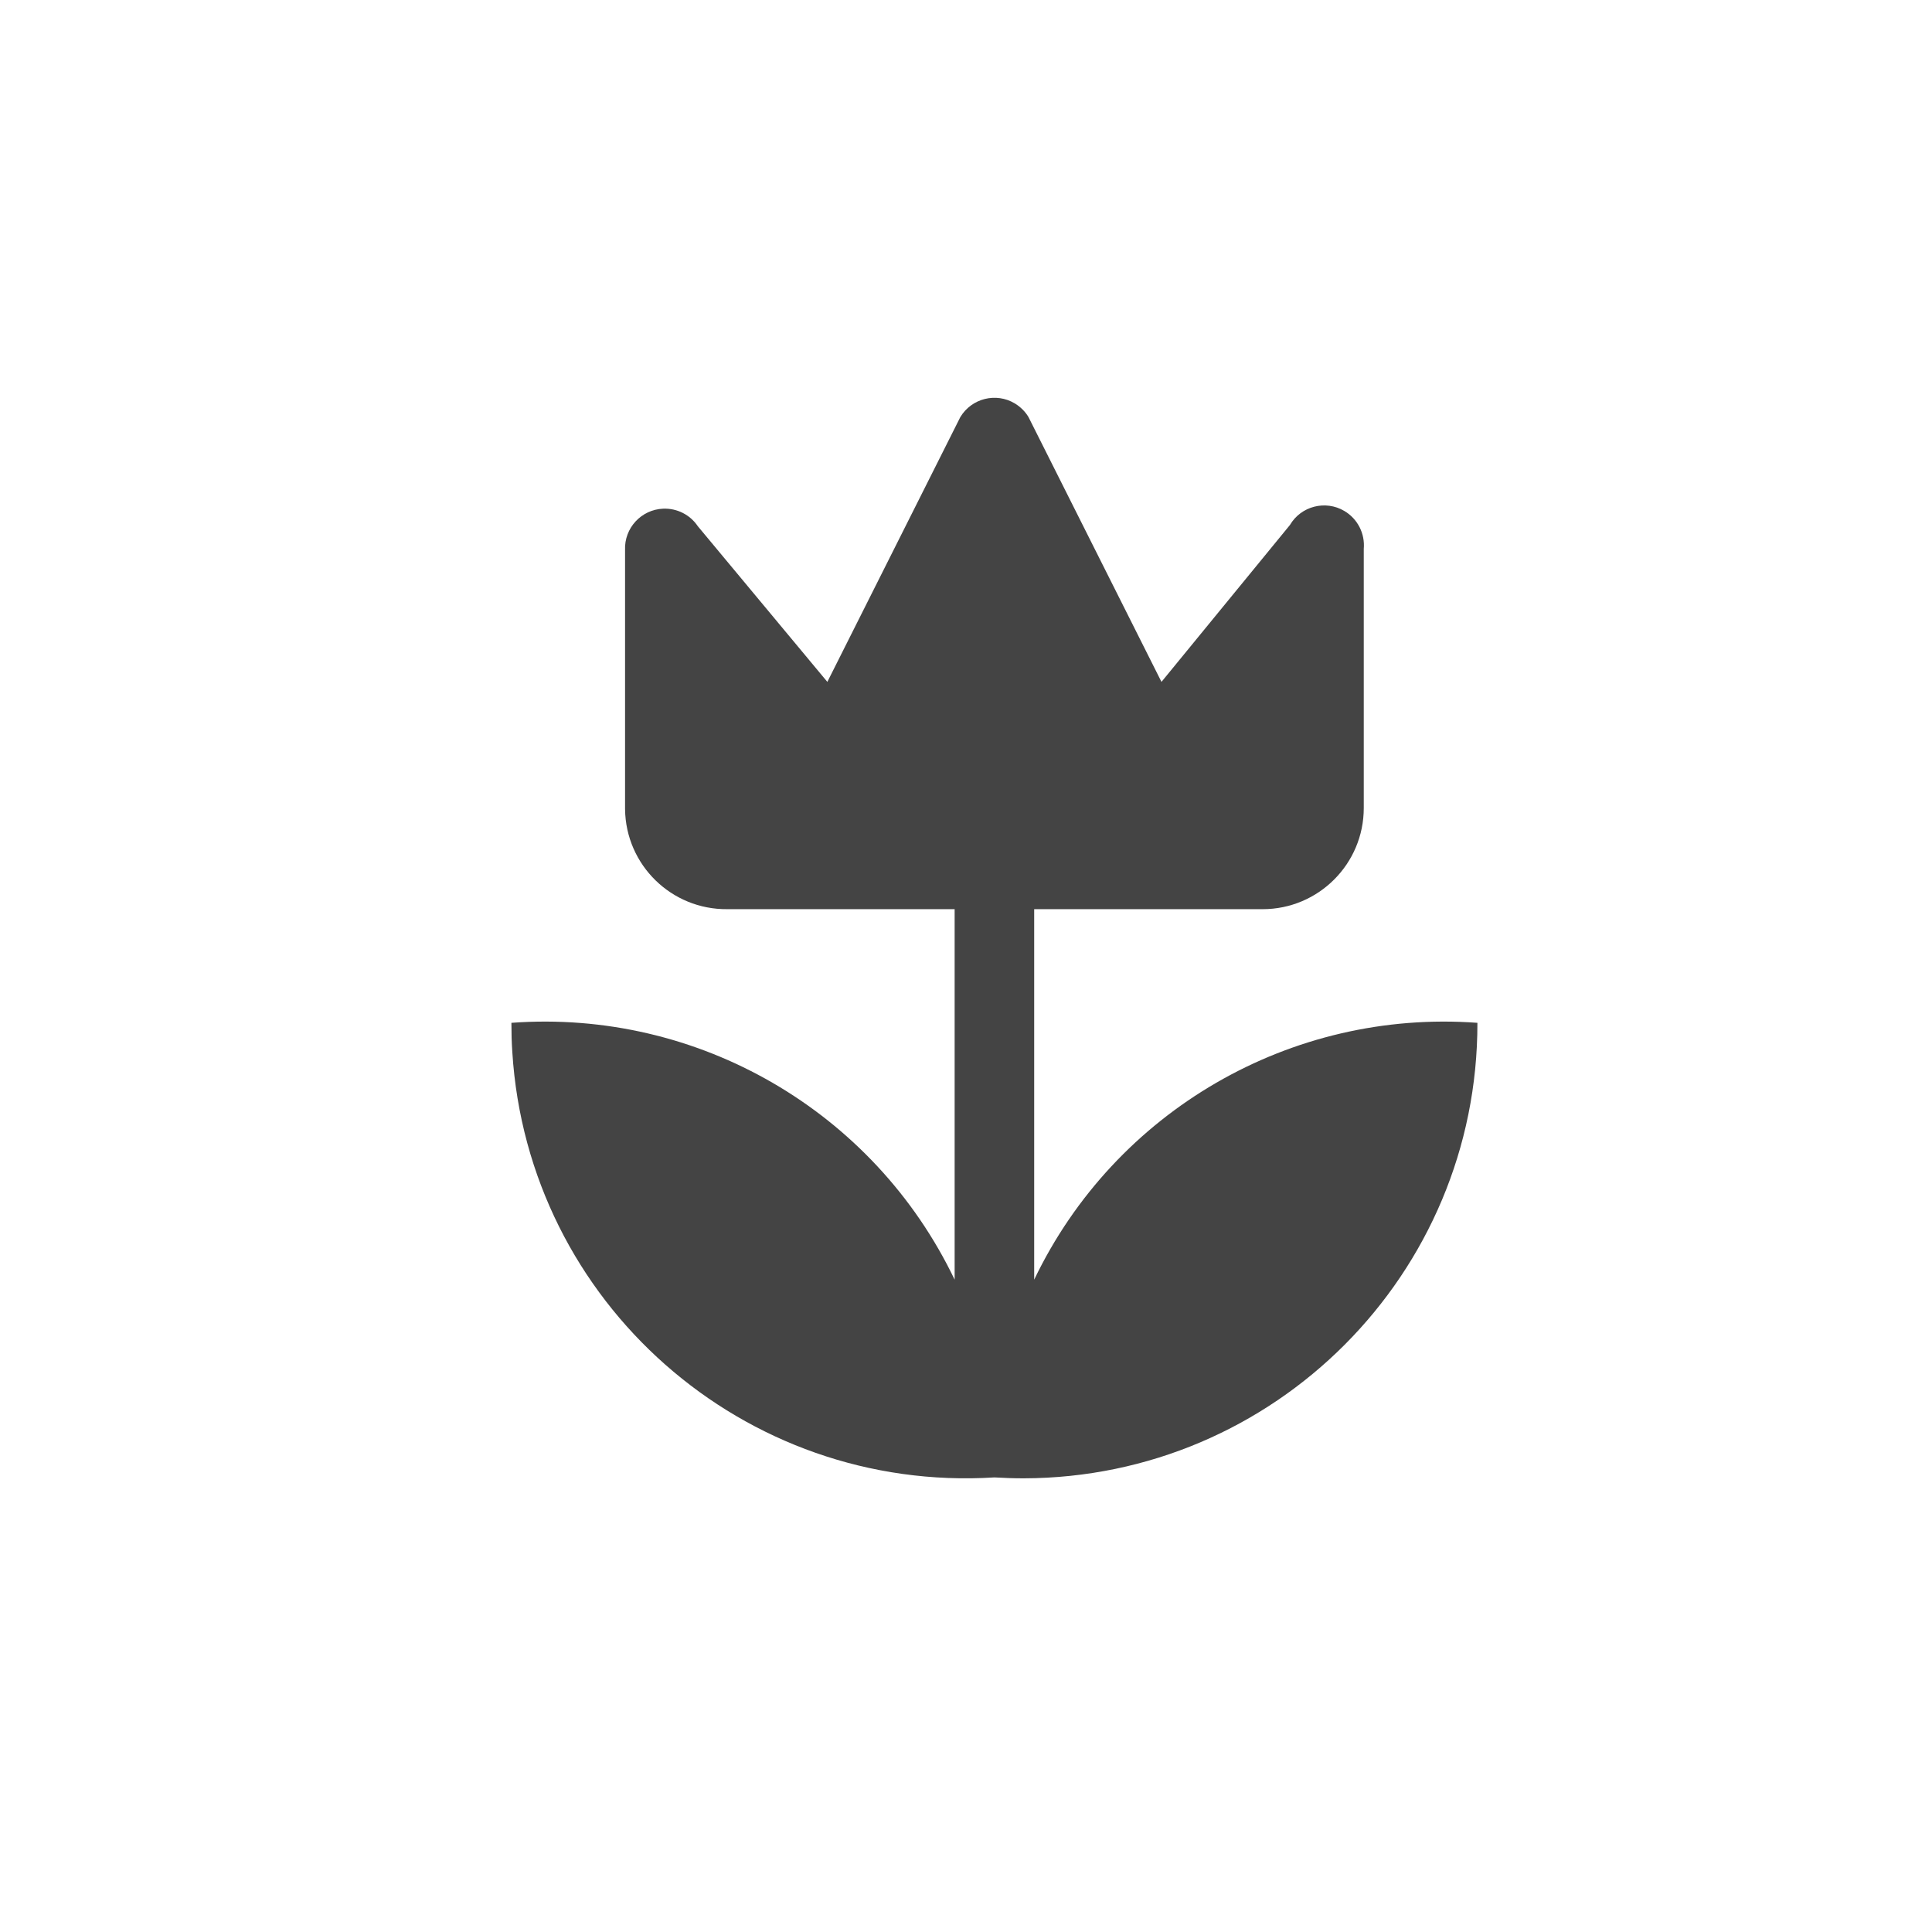
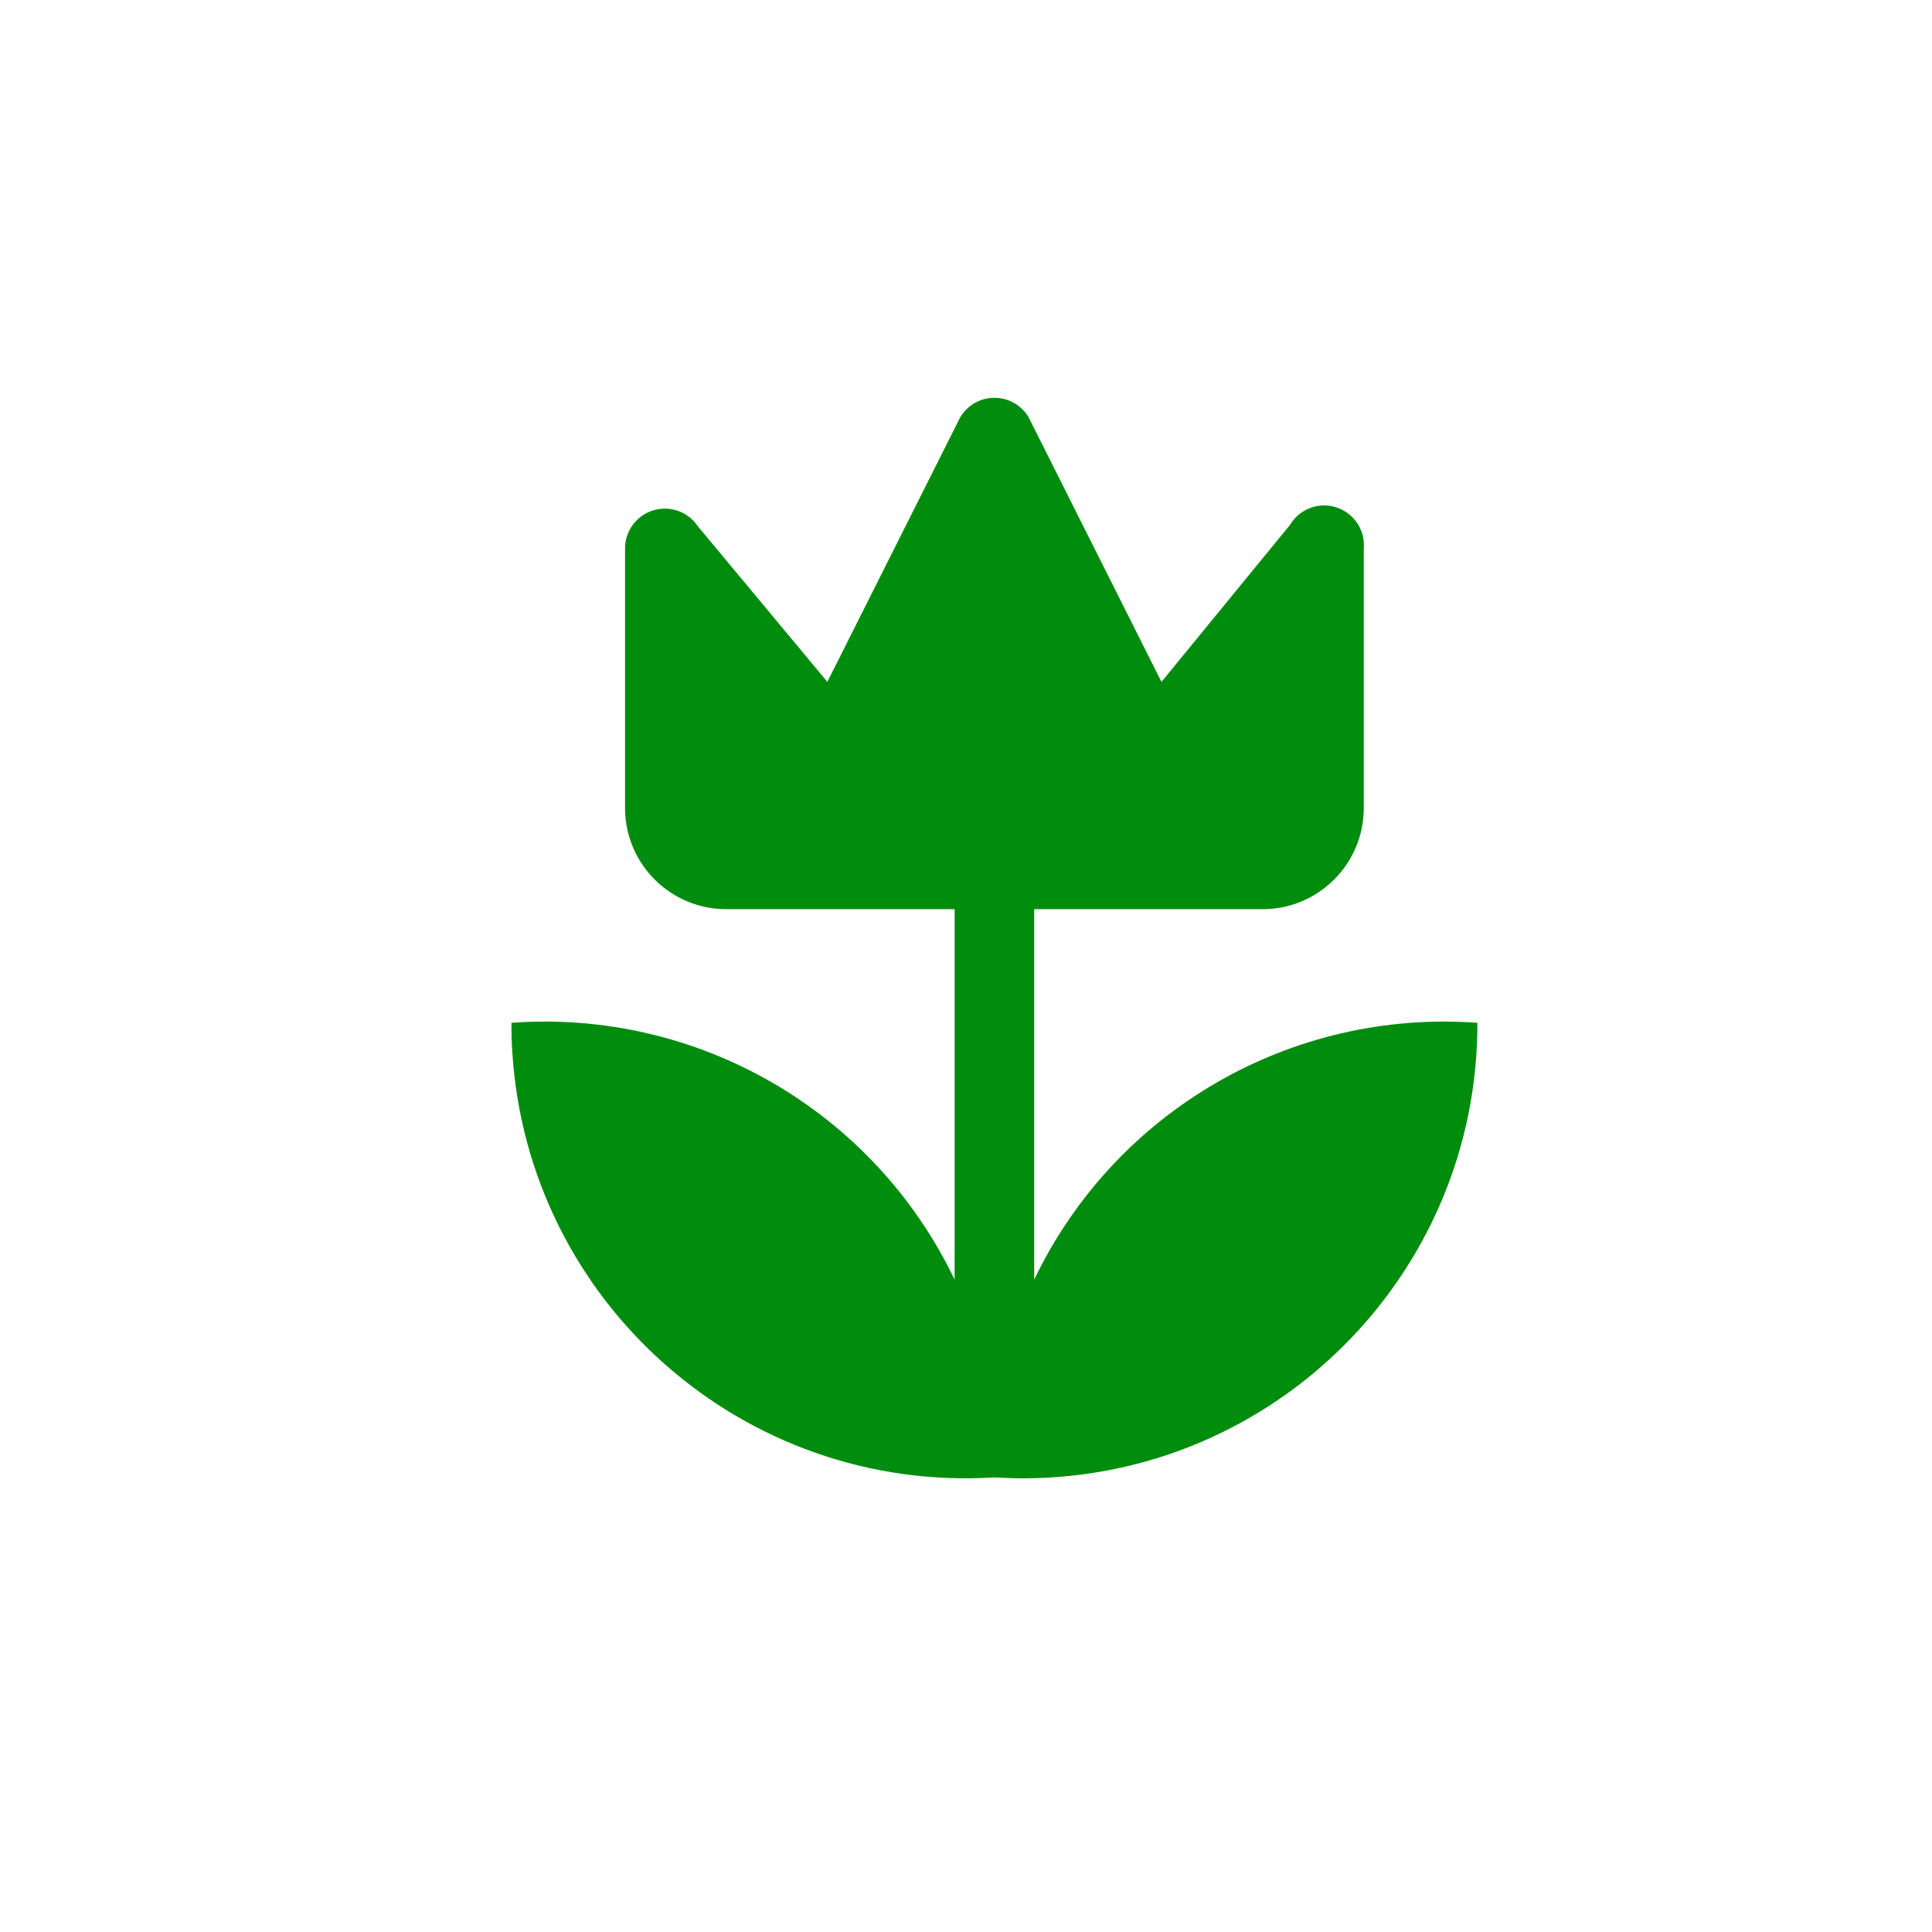
<svg xmlns="http://www.w3.org/2000/svg" viewBox="0 0 17 17" height="17" width="17">
  <rect fill="none" x="0" y="0" width="17" height="17" />
-   <path fill="rgba(255,255,255,0.25)" transform="translate(3 3)" d="M10,6c0.004,2.209-1.783,4.003-3.992,4.008C5.922,10.008,5.836,10.005,5.75,10  c-2.205,0.138-4.104-1.537-4.242-3.742C1.502,6.172,1.5,6.086,1.5,6c1.641-0.121,3.189,0.776,3.9,2.26V5h-2  C2.909,5.005,2.506,4.612,2.5,4.12C2.5,4.117,2.5,4.113,2.5,4.11V1.84C2.492,1.647,2.642,1.484,2.835,1.476  C2.957,1.471,3.072,1.529,3.14,1.63L4.28,3l1.17-2.33c0.1-0.166,0.315-0.219,0.48-0.12  C5.979,0.58,6.021,0.621,6.05,0.67L7.22,3l1.13-1.38c0.098-0.167,0.313-0.222,0.479-0.124  C8.946,1.565,9.012,1.695,9,1.83v2.28C9,4.601,8.602,5,8.11,5C8.107,5,8.103,5,8.1,5h-2v3.26  C6.811,6.776,8.359,5.879,10,6z" style="stroke-linejoin:round;stroke-miterlimit:4px;" stroke="rgba(255,255,255,0.25)" stroke-width="2" />
-   <path fill="#444444" transform="translate(3 3)" d="M10,6c0.004,2.209-1.783,4.003-3.992,4.008C5.922,10.008,5.836,10.005,5.75,10  c-2.205,0.138-4.104-1.537-4.242-3.742C1.502,6.172,1.5,6.086,1.5,6c1.641-0.121,3.189,0.776,3.9,2.26V5h-2  C2.909,5.005,2.506,4.612,2.5,4.12C2.5,4.117,2.5,4.113,2.5,4.11V1.84C2.492,1.647,2.642,1.484,2.835,1.476  C2.957,1.471,3.072,1.529,3.14,1.63L4.28,3l1.17-2.33c0.1-0.166,0.315-0.219,0.48-0.12  C5.979,0.58,6.021,0.621,6.05,0.67L7.22,3l1.13-1.38c0.098-0.167,0.313-0.222,0.479-0.124  C8.946,1.565,9.012,1.695,9,1.83v2.28C9,4.601,8.602,5,8.11,5C8.107,5,8.103,5,8.1,5h-2v3.26  C6.811,6.776,8.359,5.879,10,6z" />
+   <path fill="rgba(255,255,255,0.25)" transform="translate(3 3)" d="M10,6c0.004,2.209-1.783,4.003-3.992,4.008C5.922,10.008,5.836,10.005,5.75,10  c-2.205,0.138-4.104-1.537-4.242-3.742C1.502,6.172,1.5,6.086,1.5,6c1.641-0.121,3.189,0.776,3.9,2.26V5h-2  C2.909,5.005,2.506,4.612,2.5,4.12C2.5,4.117,2.5,4.113,2.5,4.11V1.84C2.492,1.647,2.642,1.484,2.835,1.476  C2.957,1.471,3.072,1.529,3.14,1.63L4.28,3l1.17-2.33c0.1-0.166,0.315-0.219,0.48-0.12  C5.979,0.58,6.021,0.621,6.05,0.67L7.22,3l1.13-1.38c0.098-0.167,0.313-0.222,0.479-0.124  C8.946,1.565,9.012,1.695,9,1.83v2.28C9,4.601,8.602,5,8.11,5C8.107,5,8.103,5,8.1,5h-2v3.26  C6.811,6.776,8.359,5.879,10,6z" style="stroke-linejoin:round;stroke-miterlimit:4px;" stroke="rgba(255,255,255,0.25)" stroke-width="0" />
+   <path fill="#008C0D" transform="translate(3 3)" d="M10,6c0.004,2.209-1.783,4.003-3.992,4.008C5.922,10.008,5.836,10.005,5.75,10  c-2.205,0.138-4.104-1.537-4.242-3.742C1.502,6.172,1.5,6.086,1.5,6c1.641-0.121,3.189,0.776,3.9,2.26V5h-2  C2.909,5.005,2.506,4.612,2.5,4.12C2.5,4.117,2.5,4.113,2.5,4.11V1.84C2.492,1.647,2.642,1.484,2.835,1.476  C2.957,1.471,3.072,1.529,3.14,1.63L4.28,3l1.17-2.33c0.1-0.166,0.315-0.219,0.48-0.12  C5.979,0.58,6.021,0.621,6.05,0.67L7.22,3l1.13-1.38c0.098-0.167,0.313-0.222,0.479-0.124  C8.946,1.565,9.012,1.695,9,1.83v2.28C9,4.601,8.602,5,8.11,5C8.107,5,8.103,5,8.1,5h-2v3.26  C6.811,6.776,8.359,5.879,10,6z" />
</svg>
